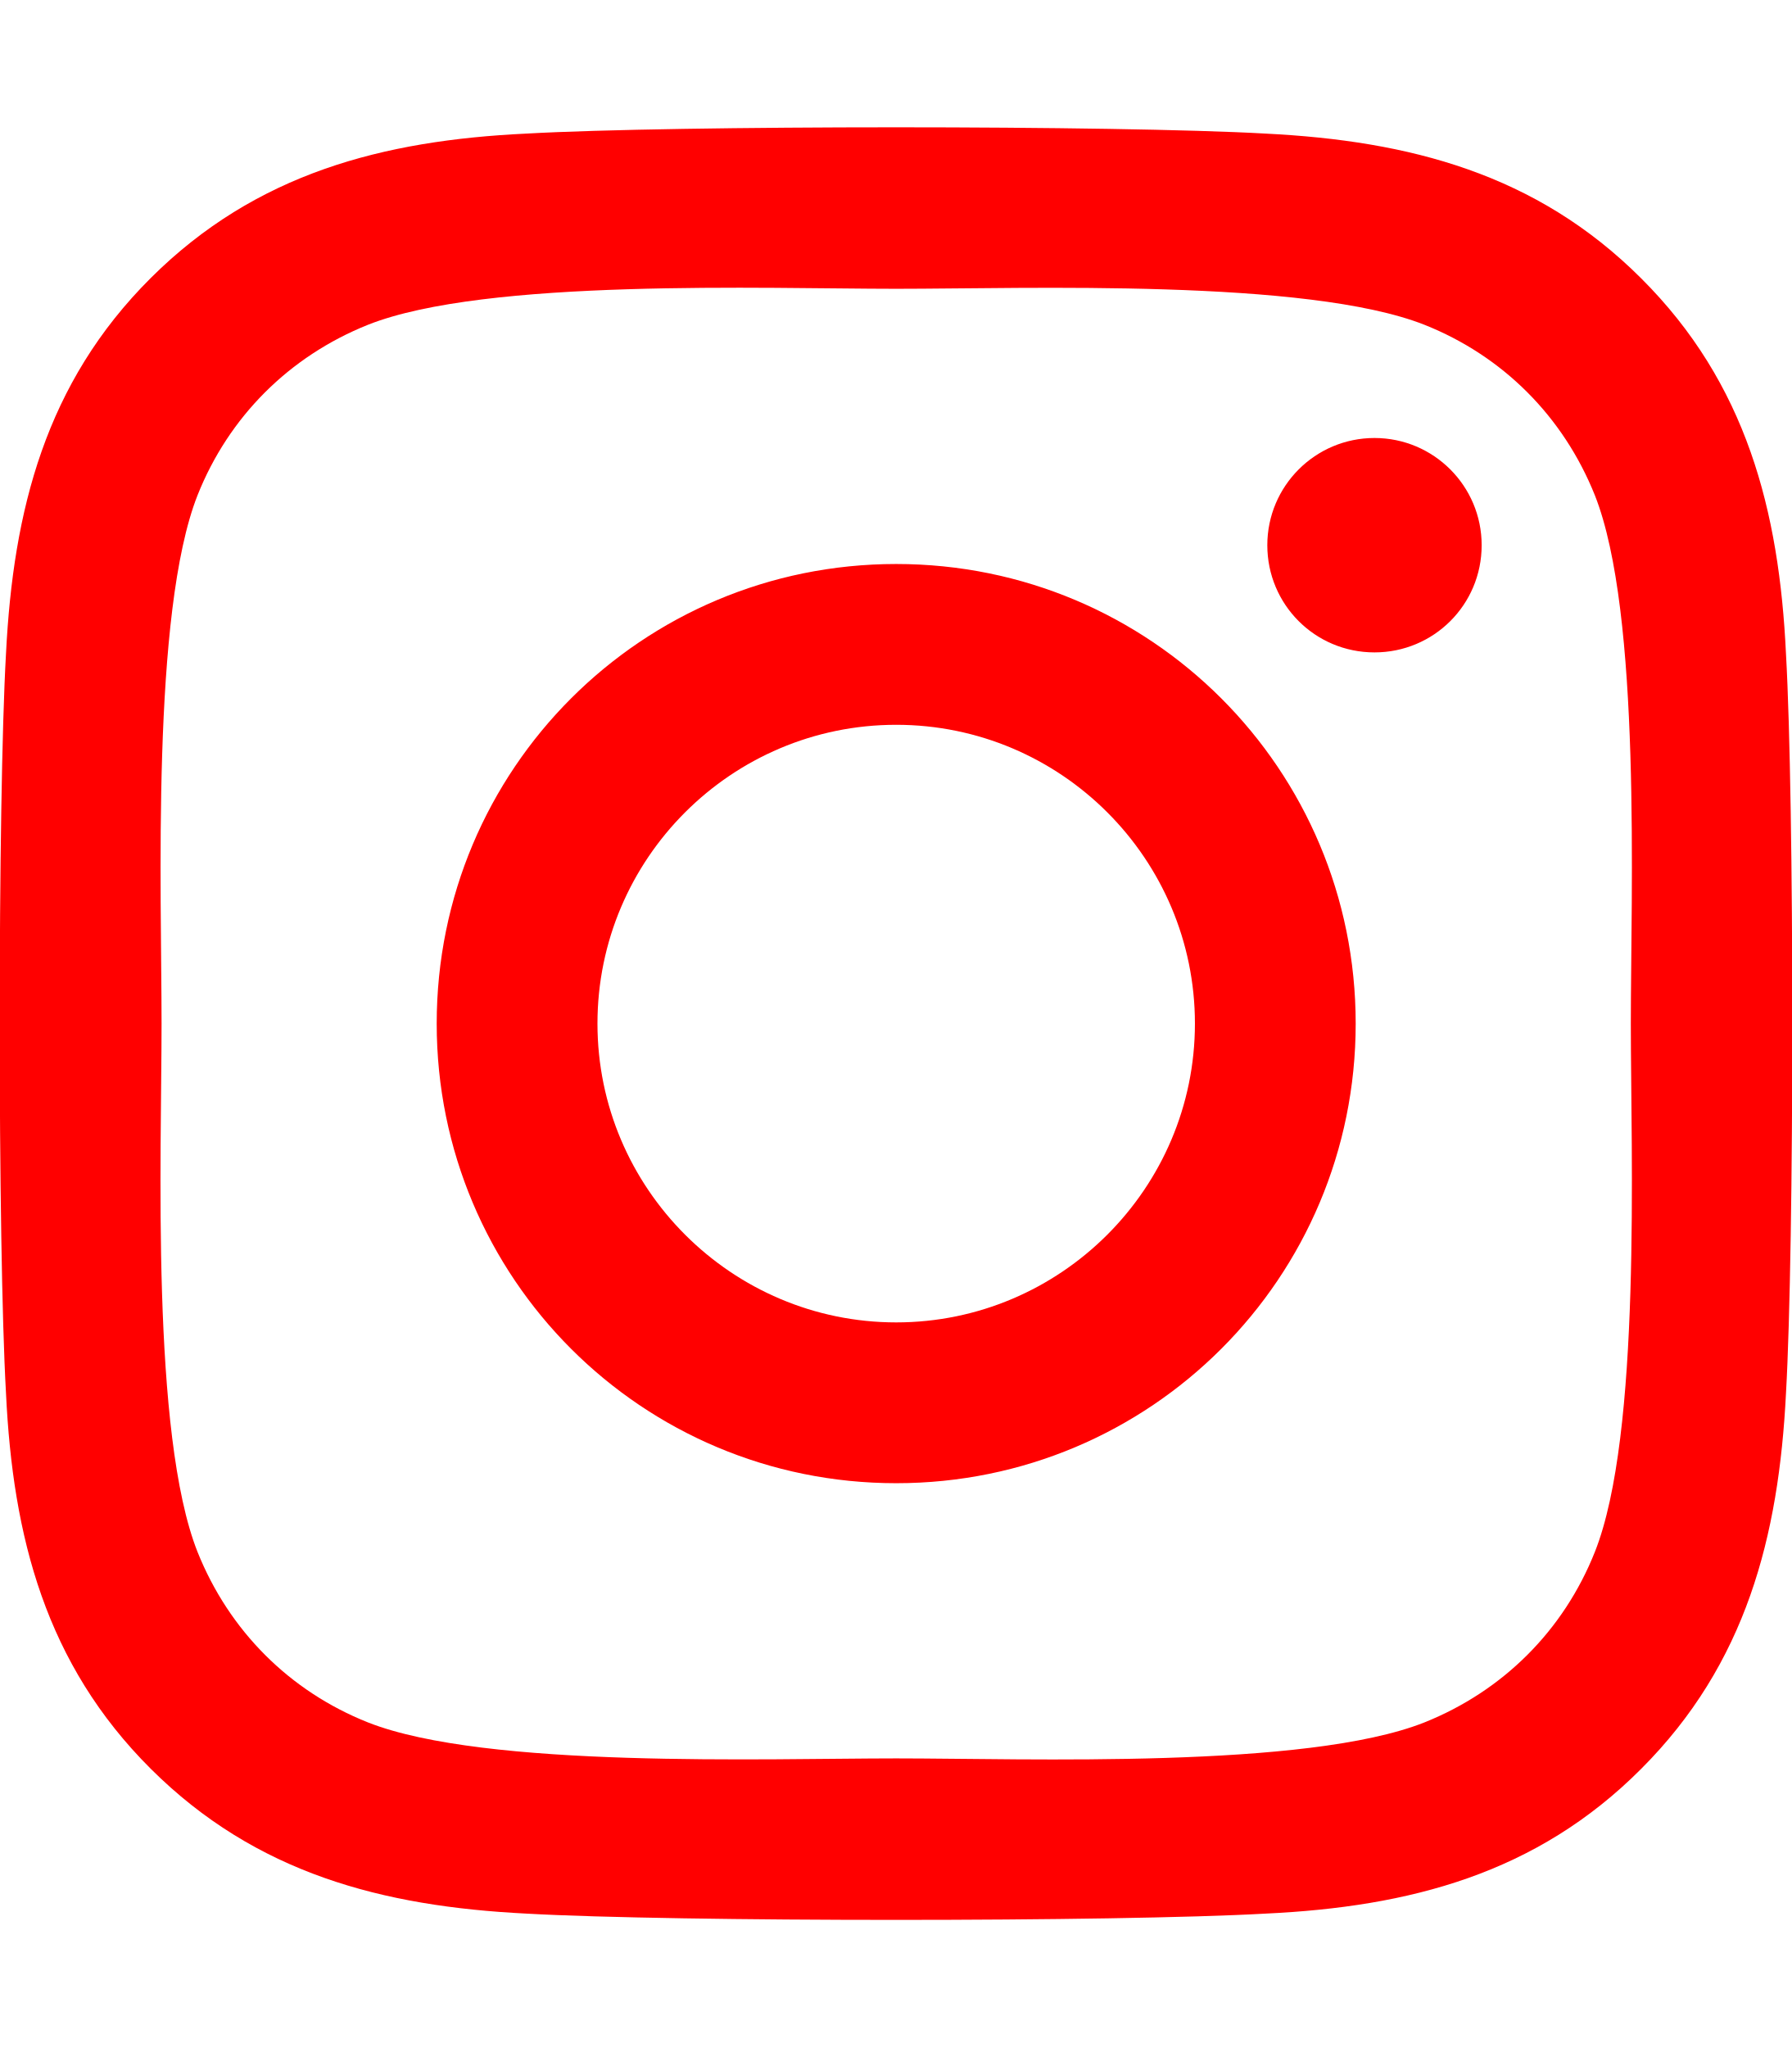
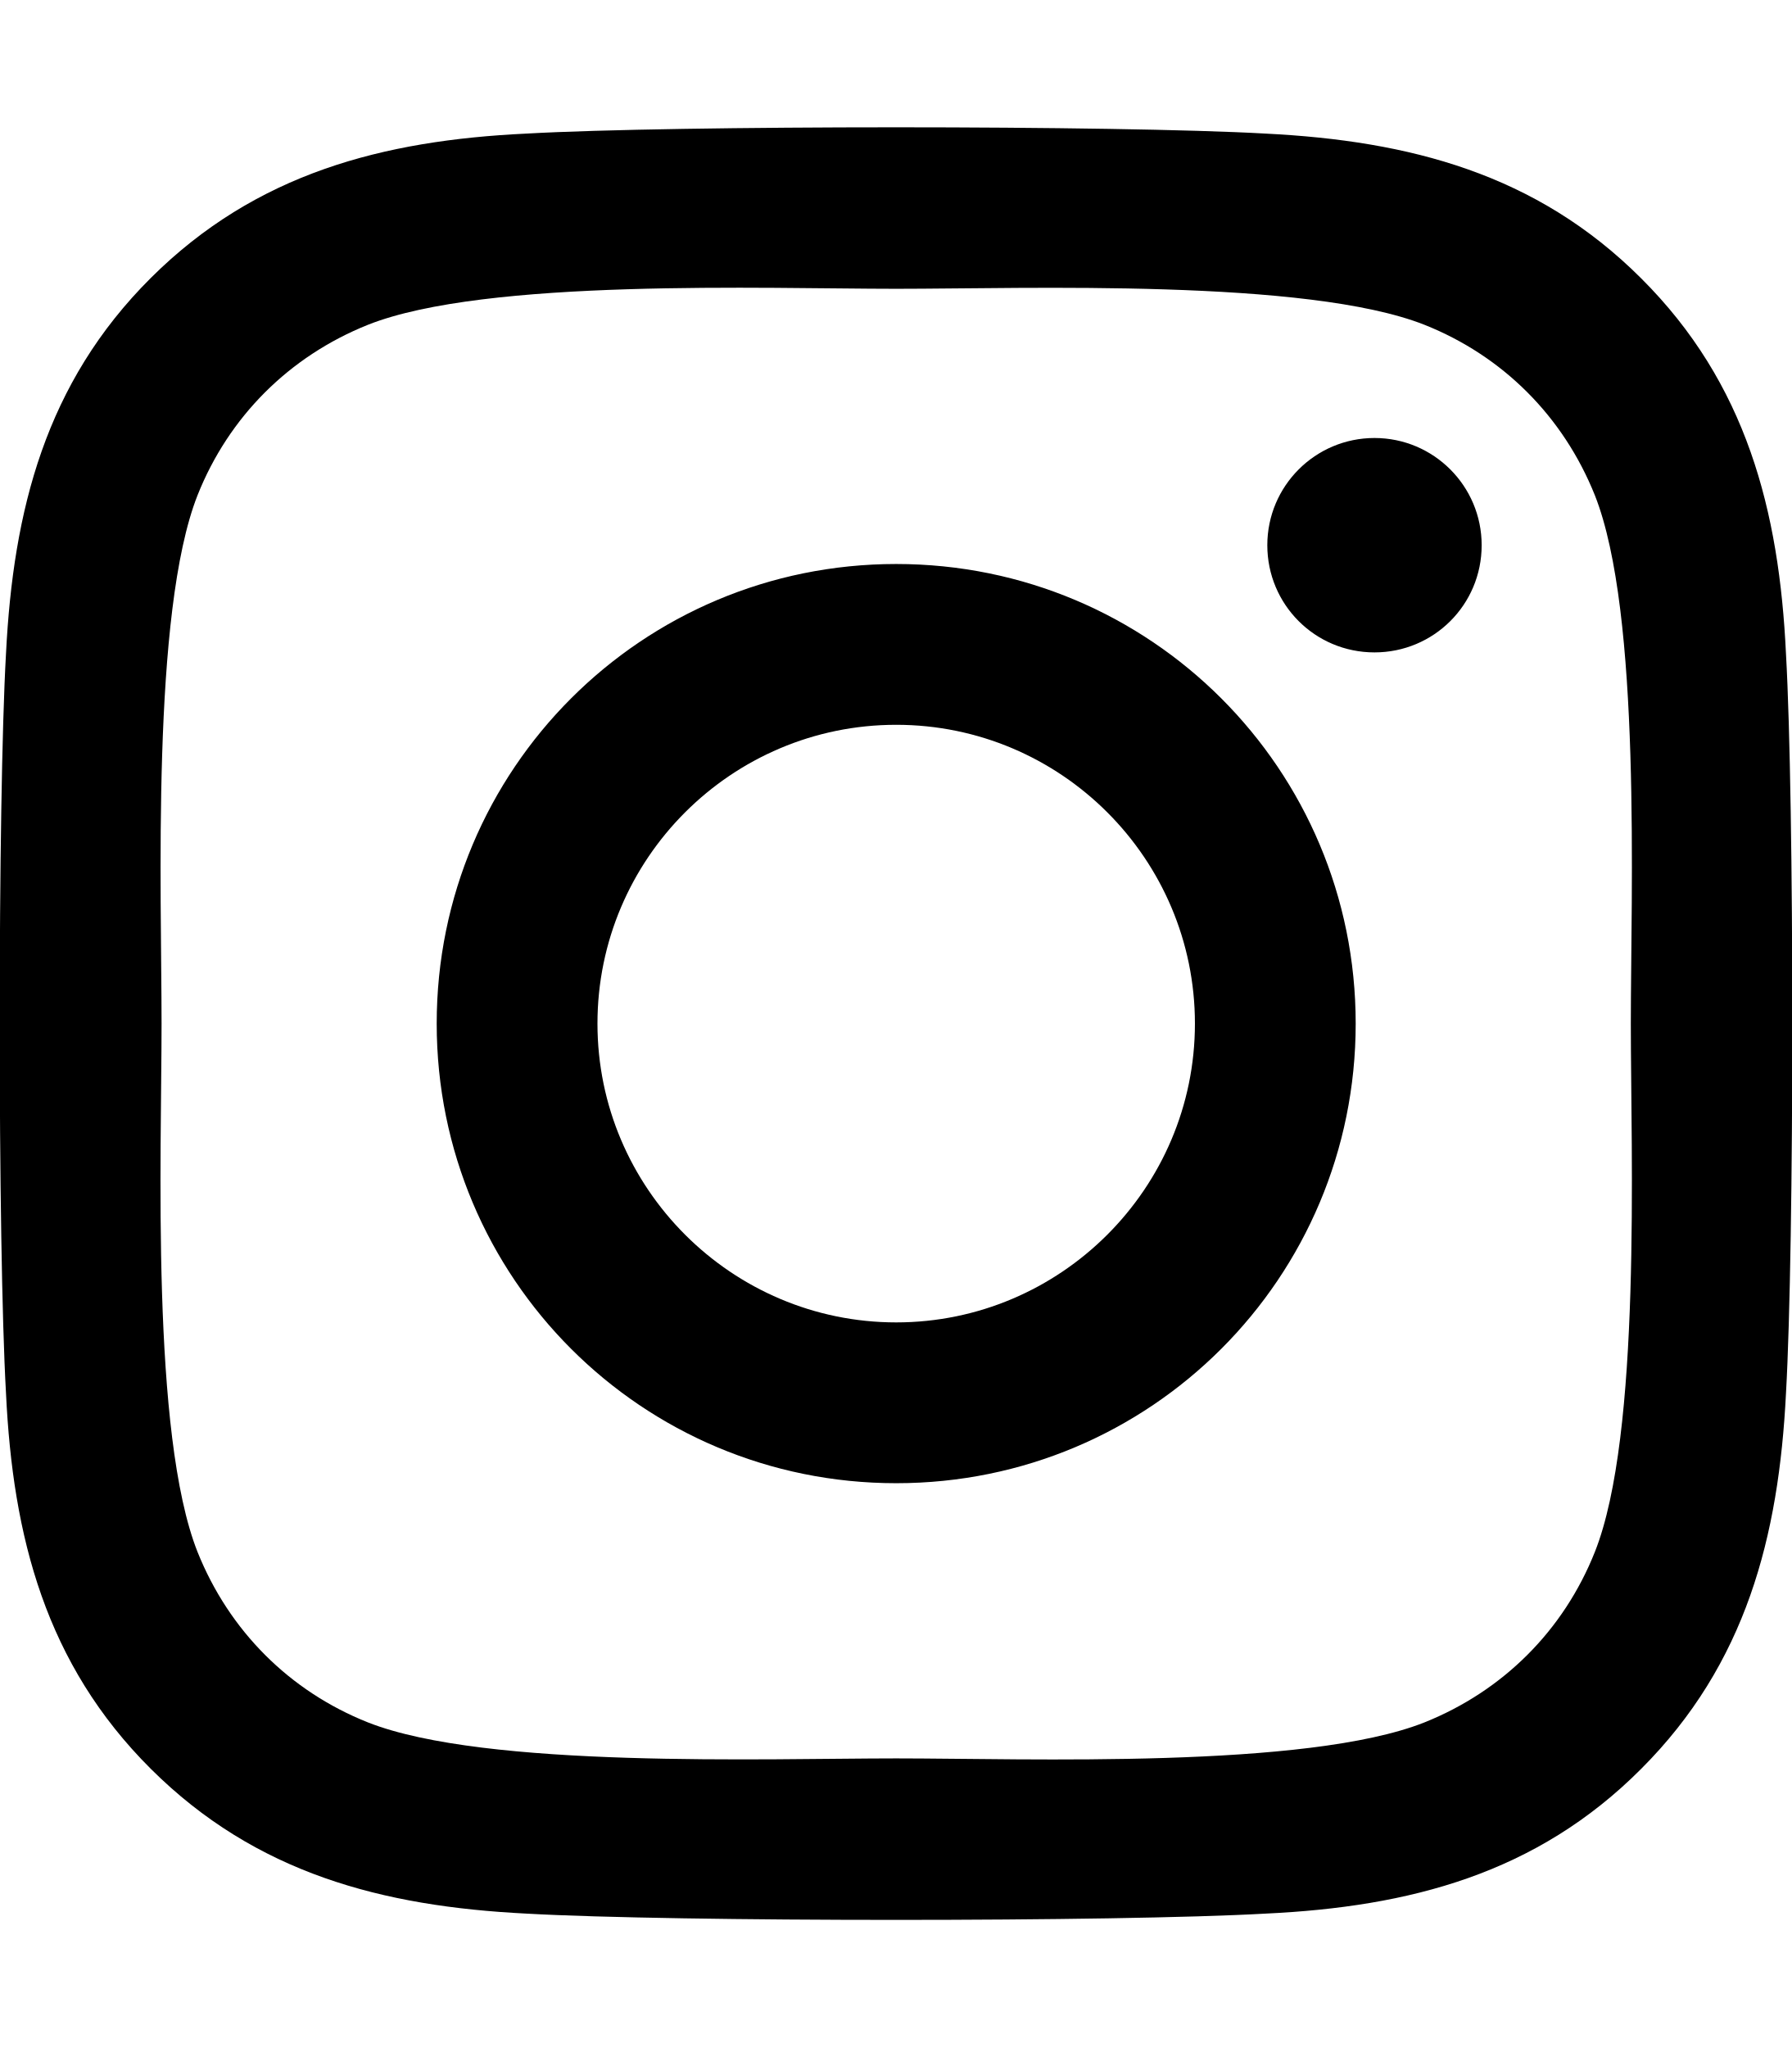
- <svg xmlns="http://www.w3.org/2000/svg" aria-hidden="true" focusable="false" data-prefix="fab" data-icon="instagram" class="svg-inline--fa fa-instagram fa-w-14" role="img" viewBox="0 0 448 512">
-   <path fill="#ff0000" d="M224.1 141c-63.6 0-114.9 51.3-114.9 114.9s51.3 114.9 114.9 114.9S339 319.5 339 255.9 287.7 141 224.1 141zm0 189.6c-41.1 0-74.7-33.5-74.7-74.7s33.5-74.7 74.7-74.7 74.7 33.5 74.7 74.7-33.6 74.7-74.7 74.7zm146.4-194.3c0 14.9-12 26.8-26.8 26.8-14.9 0-26.8-12-26.8-26.8s12-26.8 26.8-26.8 26.8 12 26.8 26.8zm76.1 27.2c-1.7-35.9-9.9-67.7-36.2-93.9-26.2-26.2-58-34.4-93.9-36.2-37-2.1-147.9-2.1-184.9 0-35.8 1.7-67.6 9.9-93.9 36.1s-34.4 58-36.2 93.9c-2.1 37-2.1 147.9 0 184.9 1.7 35.9 9.9 67.7 36.2 93.9s58 34.4 93.9 36.2c37 2.1 147.9 2.1 184.9 0 35.9-1.7 67.7-9.9 93.9-36.2 26.2-26.2 34.4-58 36.2-93.9 2.1-37 2.1-147.8 0-184.8zM398.8 388c-7.8 19.6-22.9 34.7-42.6 42.6-29.5 11.7-99.5 9-132.1 9s-102.7 2.6-132.1-9c-19.6-7.8-34.7-22.9-42.6-42.6-11.7-29.5-9-99.5-9-132.1s-2.6-102.7 9-132.1c7.8-19.6 22.9-34.7 42.6-42.6 29.5-11.7 99.5-9 132.1-9s102.7-2.6 132.1 9c19.6 7.8 34.7 22.9 42.6 42.6 11.7 29.5 9 99.5 9 132.1s2.7 102.7-9 132.1z" />
+ <svg xmlns="http://www.w3.org/2000/svg" aria-hidden="true" focusable="false" data-prefix="fab" data-icon="instagram" role="img" viewBox="0 0 448 512">
+   <path d="M224.1 141c-63.6 0-114.9 51.3-114.9 114.9s51.3 114.9 114.9 114.9S339 319.5 339 255.9 287.7 141 224.1 141zm0 189.6c-41.1 0-74.7-33.5-74.7-74.7s33.5-74.7 74.7-74.7 74.7 33.5 74.7 74.7-33.6 74.7-74.7 74.7zm146.4-194.3c0 14.9-12 26.8-26.8 26.8-14.9 0-26.8-12-26.8-26.8s12-26.8 26.8-26.8 26.8 12 26.8 26.8zm76.1 27.2c-1.7-35.9-9.9-67.7-36.2-93.9-26.2-26.2-58-34.4-93.9-36.2-37-2.1-147.9-2.1-184.9 0-35.8 1.7-67.6 9.9-93.9 36.1s-34.4 58-36.2 93.9c-2.1 37-2.1 147.9 0 184.9 1.7 35.9 9.9 67.7 36.2 93.9s58 34.4 93.9 36.2c37 2.1 147.9 2.1 184.9 0 35.9-1.7 67.7-9.9 93.9-36.2 26.2-26.2 34.4-58 36.2-93.9 2.1-37 2.1-147.8 0-184.8zM398.8 388c-7.8 19.6-22.9 34.7-42.6 42.6-29.5 11.7-99.5 9-132.1 9s-102.7 2.6-132.1-9c-19.6-7.8-34.7-22.9-42.6-42.6-11.7-29.5-9-99.5-9-132.1s-2.6-102.7 9-132.1c7.8-19.6 22.9-34.7 42.6-42.6 29.5-11.7 99.5-9 132.1-9s102.7-2.6 132.1 9c19.6 7.8 34.7 22.9 42.6 42.6 11.7 29.5 9 99.5 9 132.1s2.7 102.7-9 132.1z" />
</svg>
